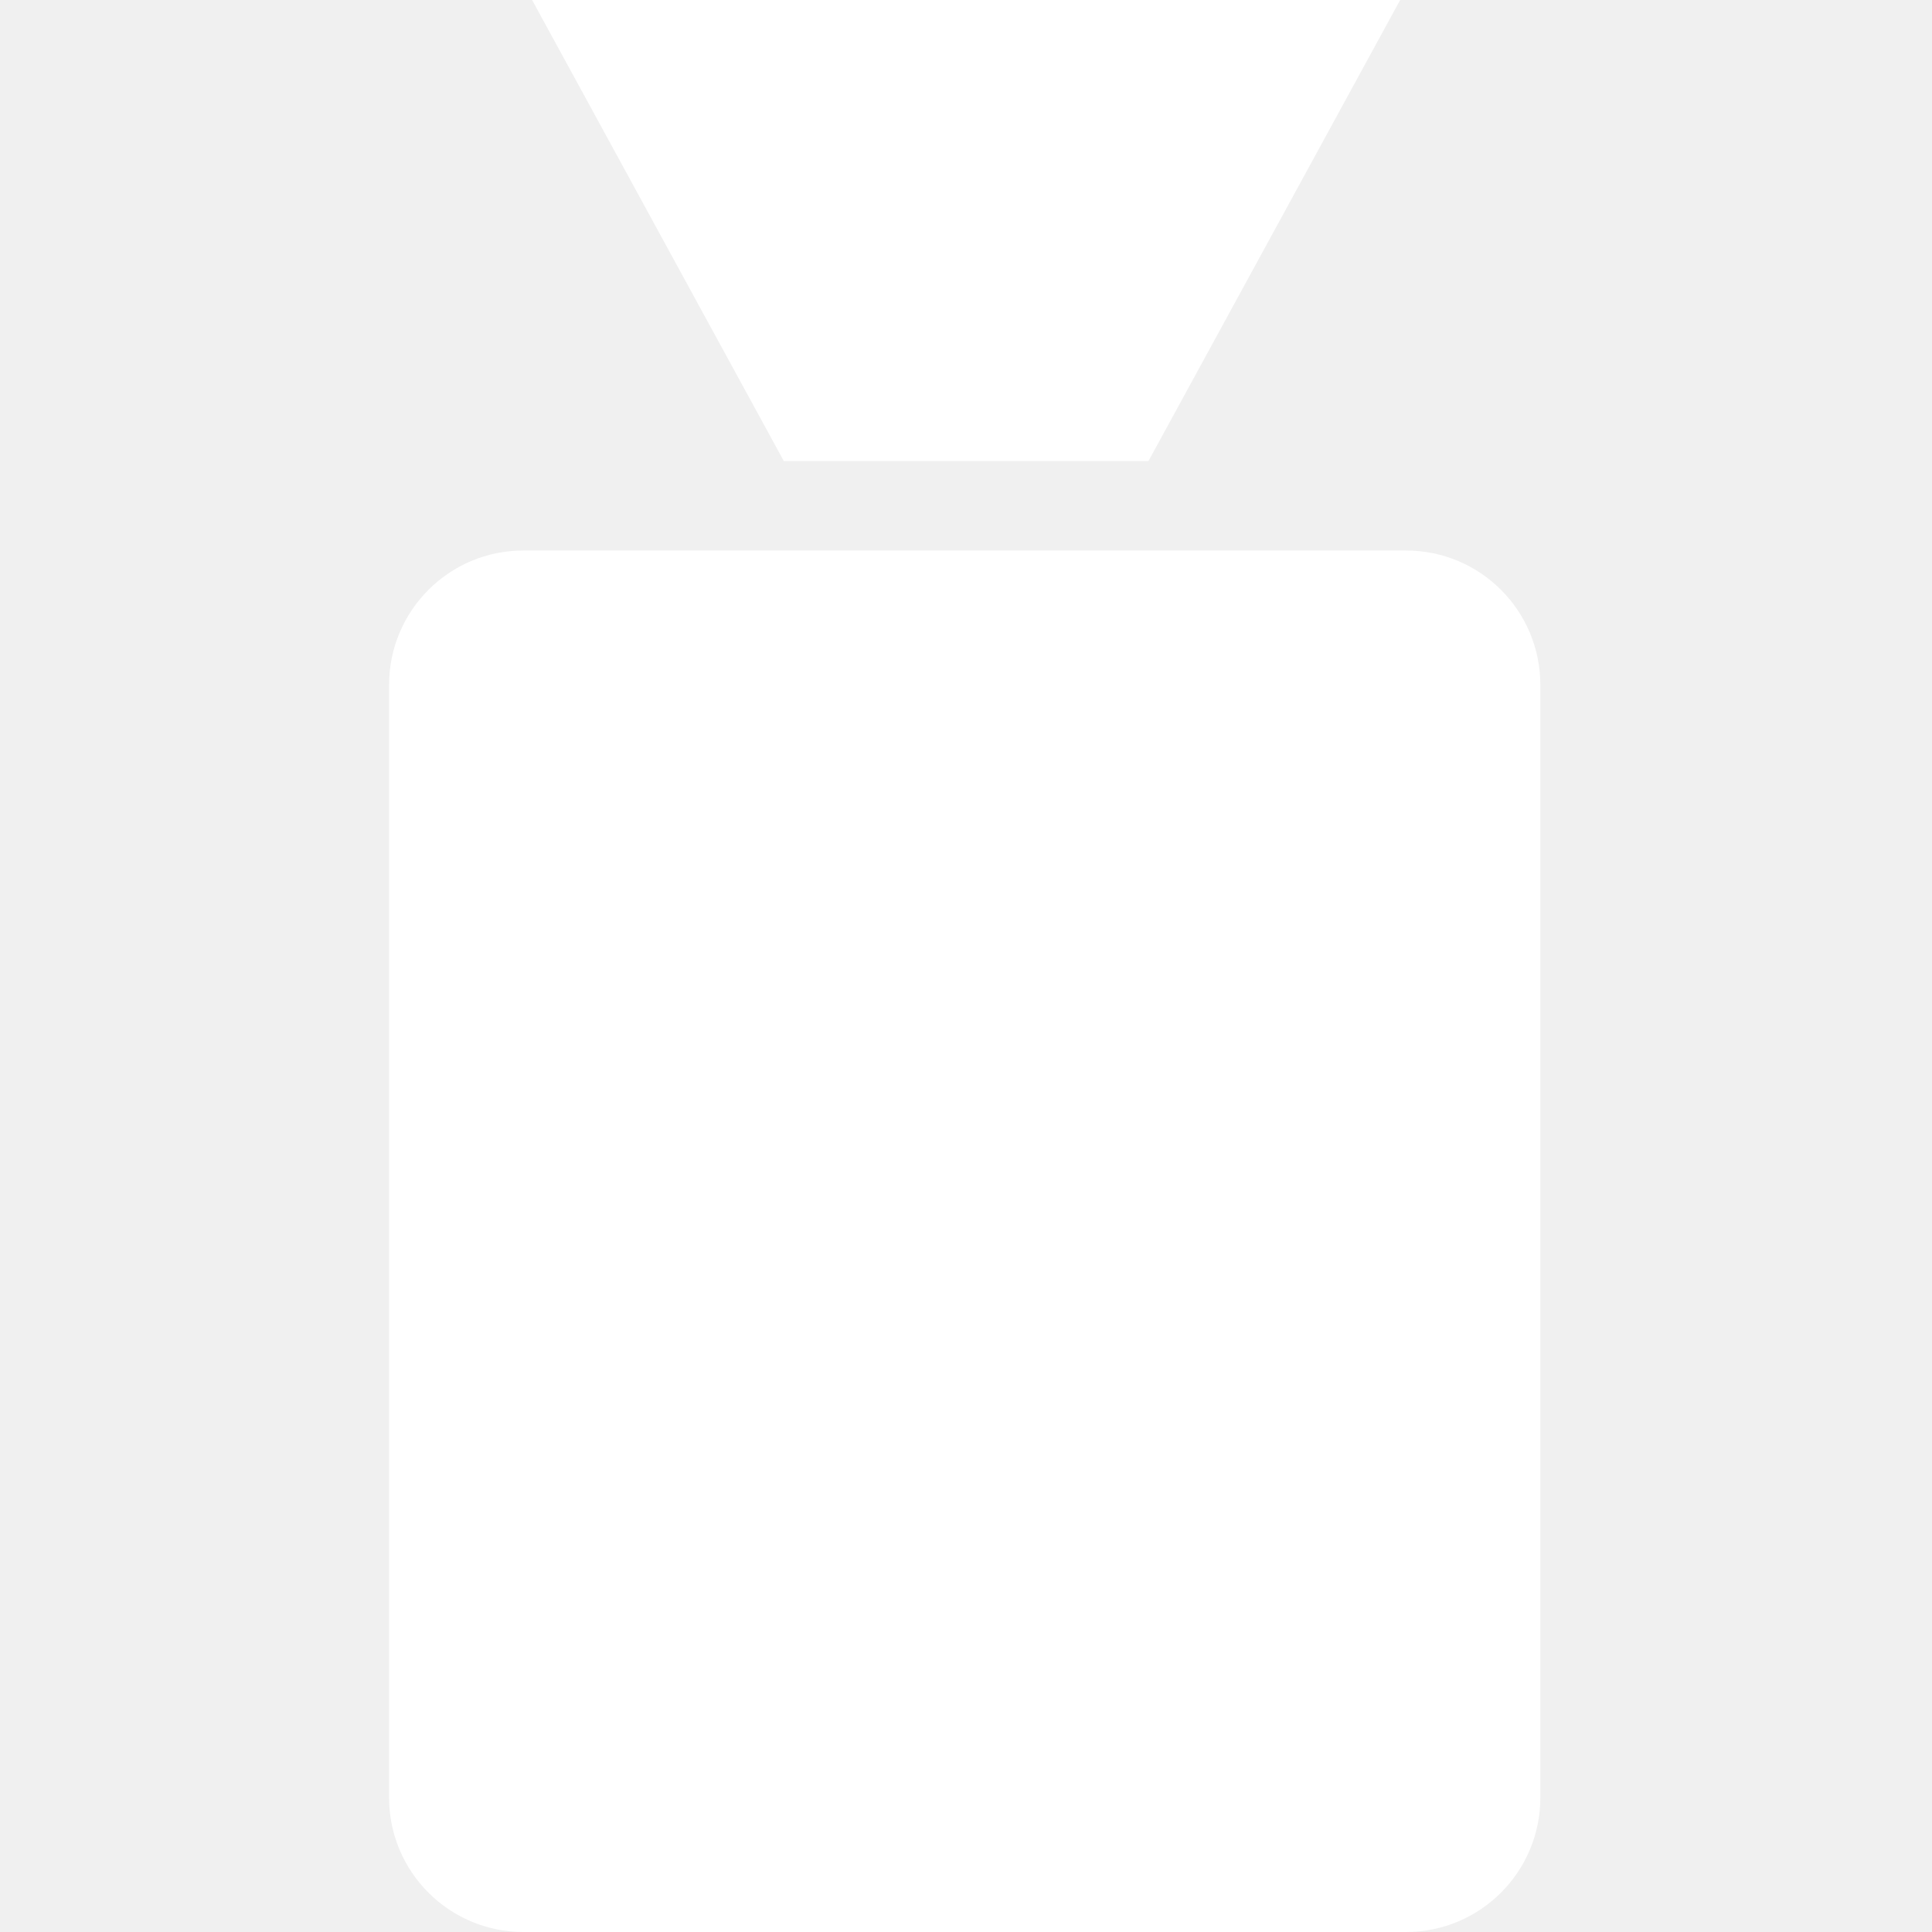
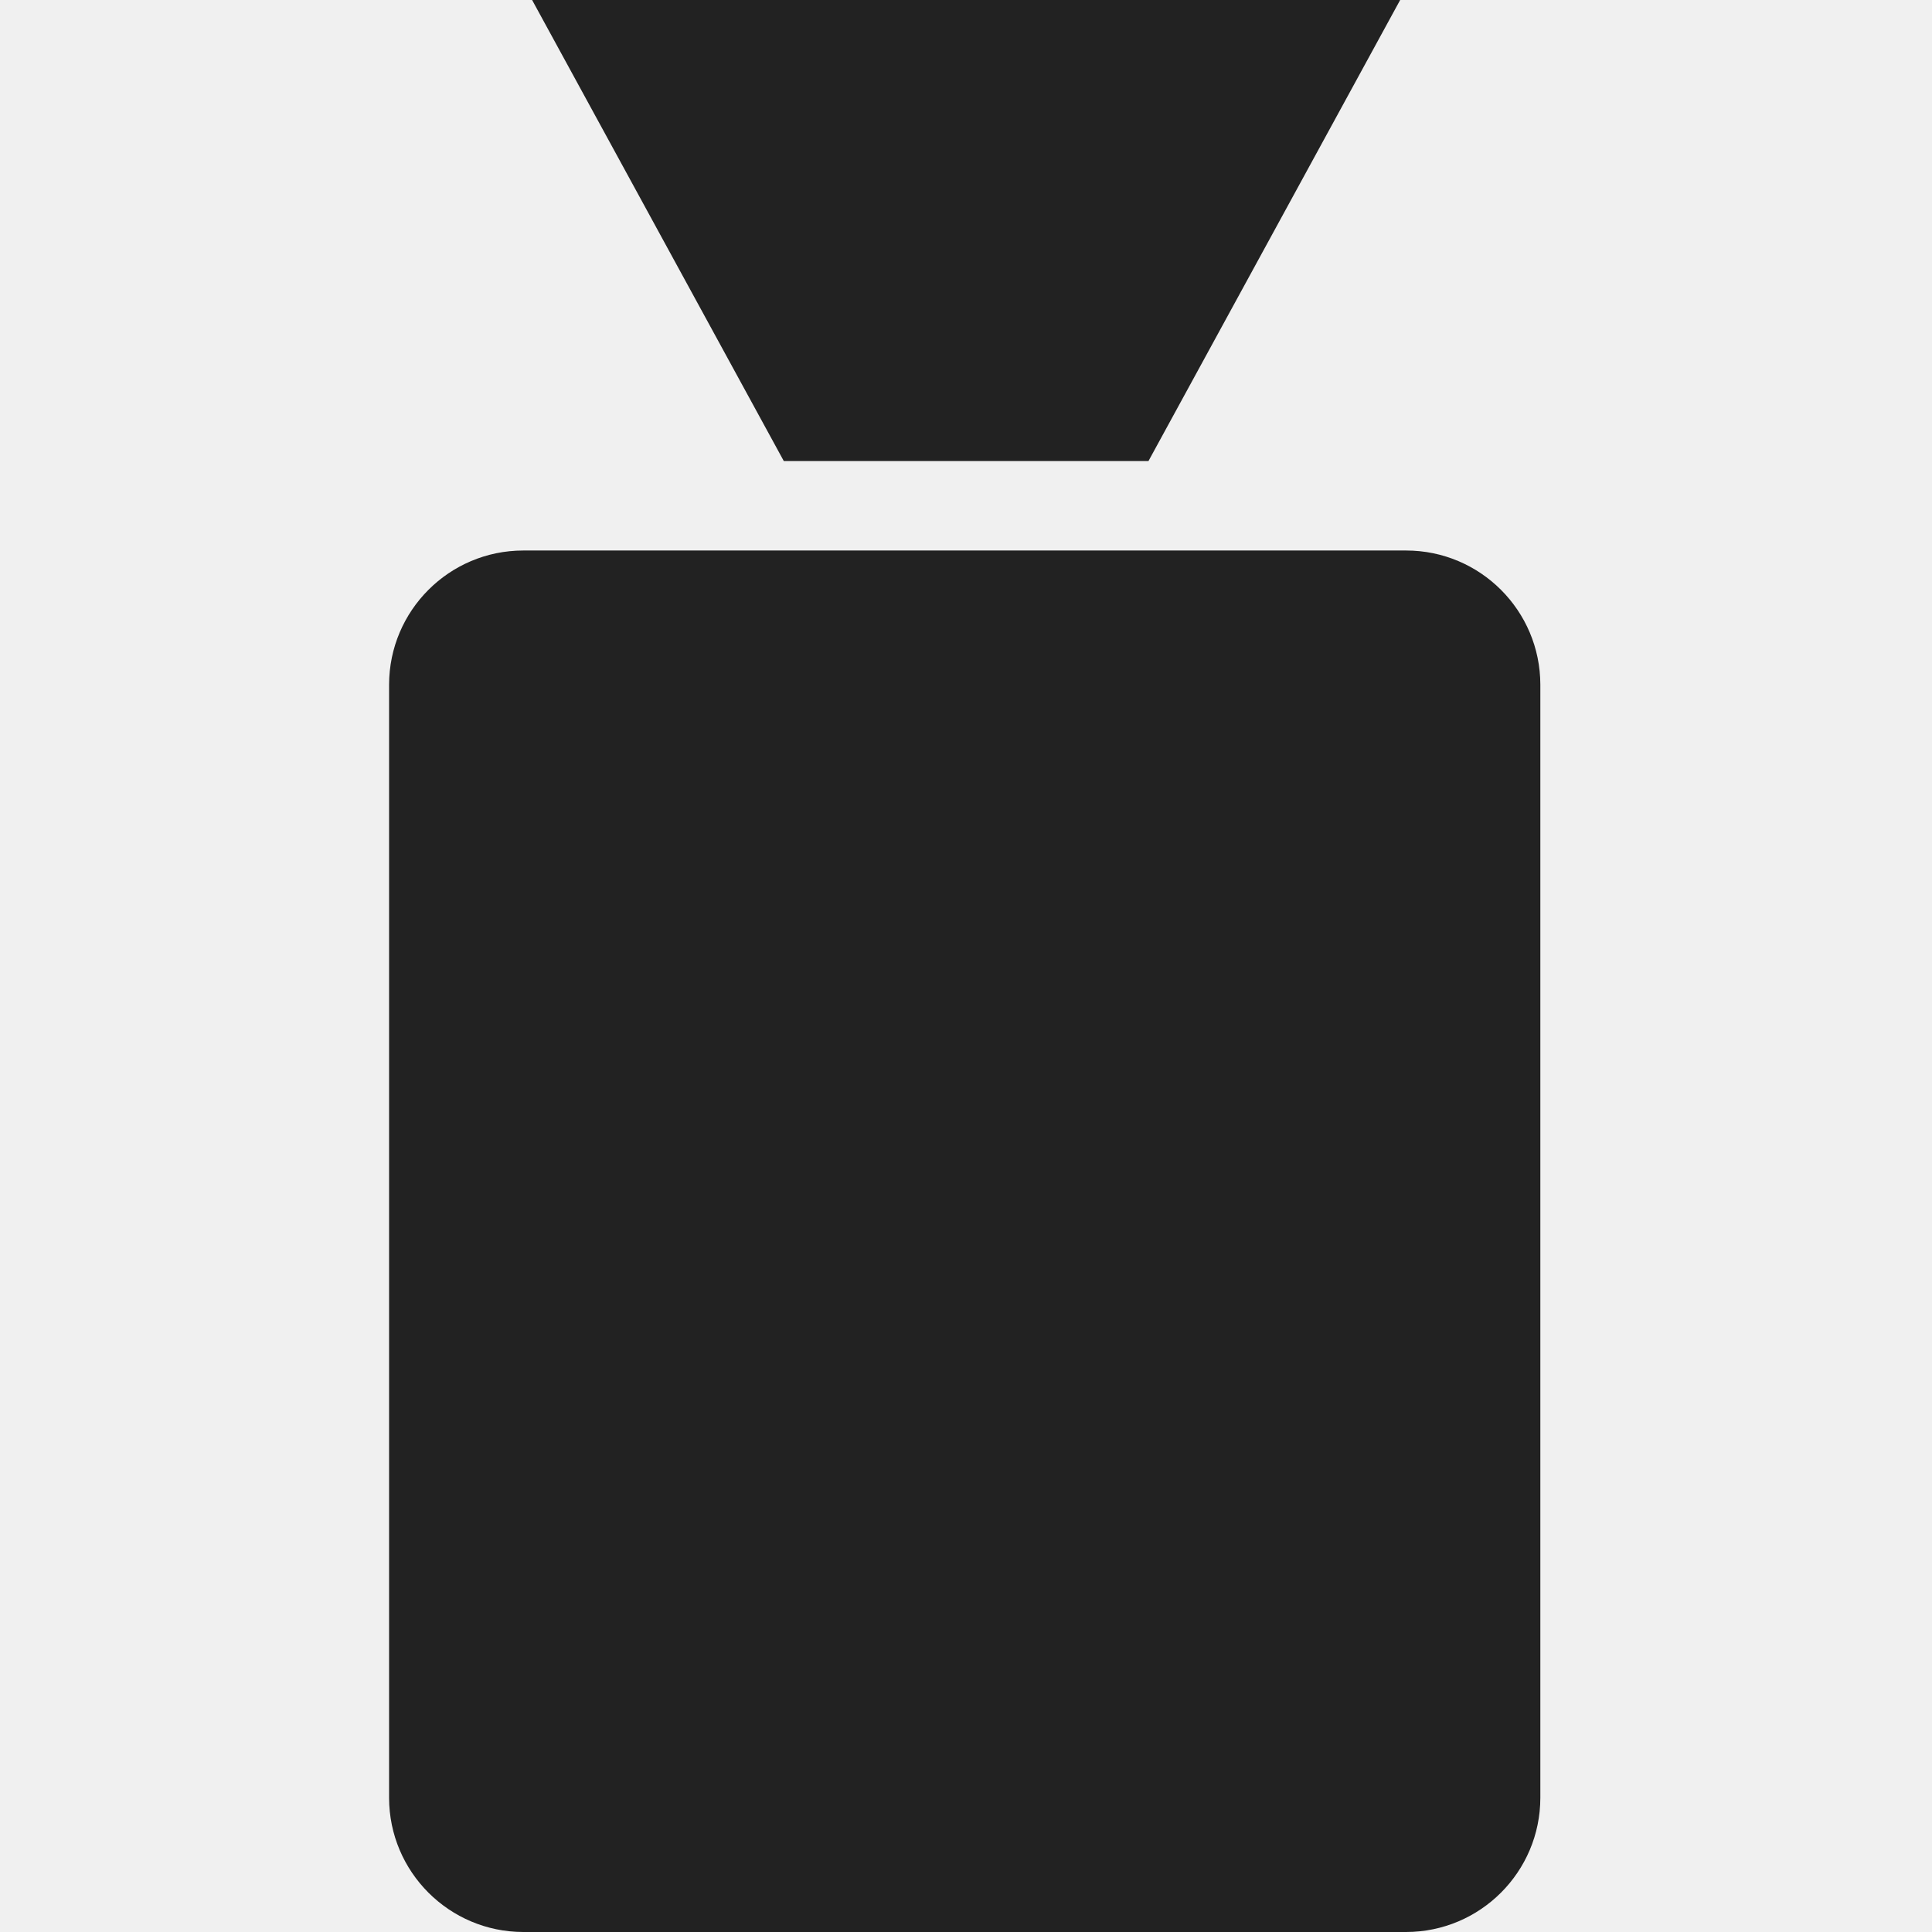
<svg xmlns="http://www.w3.org/2000/svg" width="36" height="36" viewBox="0 0 36 36" fill="none">
  <g clip-path="url(#clip0)">
-     <path d="M7.25 12.758L7.25 33.5C7.252 34.88 8.37 35.998 9.75 36L26.202 36C27.582 35.998 28.7 34.88 28.702 33.5L28.702 12.758C28.7 11.378 27.582 10.259 26.202 10.258L9.75 10.258C8.37 10.259 7.252 11.378 7.25 12.758Z" fill="white" />
-     <path d="M21.4 8.591L26.09 -0L9.915 -0L14.605 8.591L21.4 8.591Z" fill="white" />
+     <path d="M7.25 12.758L7.25 33.5C7.252 34.88 8.37 35.998 9.75 36L26.202 36C27.582 35.998 28.7 34.88 28.702 33.5L28.702 12.758C28.7 11.378 27.582 10.259 26.202 10.258L9.75 10.258C8.37 10.259 7.252 11.378 7.25 12.758Z" fill="#222222" />
+     <path d="M21.4 8.591L26.09 -0L9.915 -0L14.605 8.591L21.4 8.591Z" fill="#222222" />
  </g>
  <defs>
    <clipPath id="clip0">
-       <rect width="36" height="36" fill="white" transform="translate(0 36) rotate(-90)" />
+       <rect width="36" height="36" fill="#222222" transform="translate(0 36) rotate(-90)" />
    </clipPath>
  </defs>
</svg>
